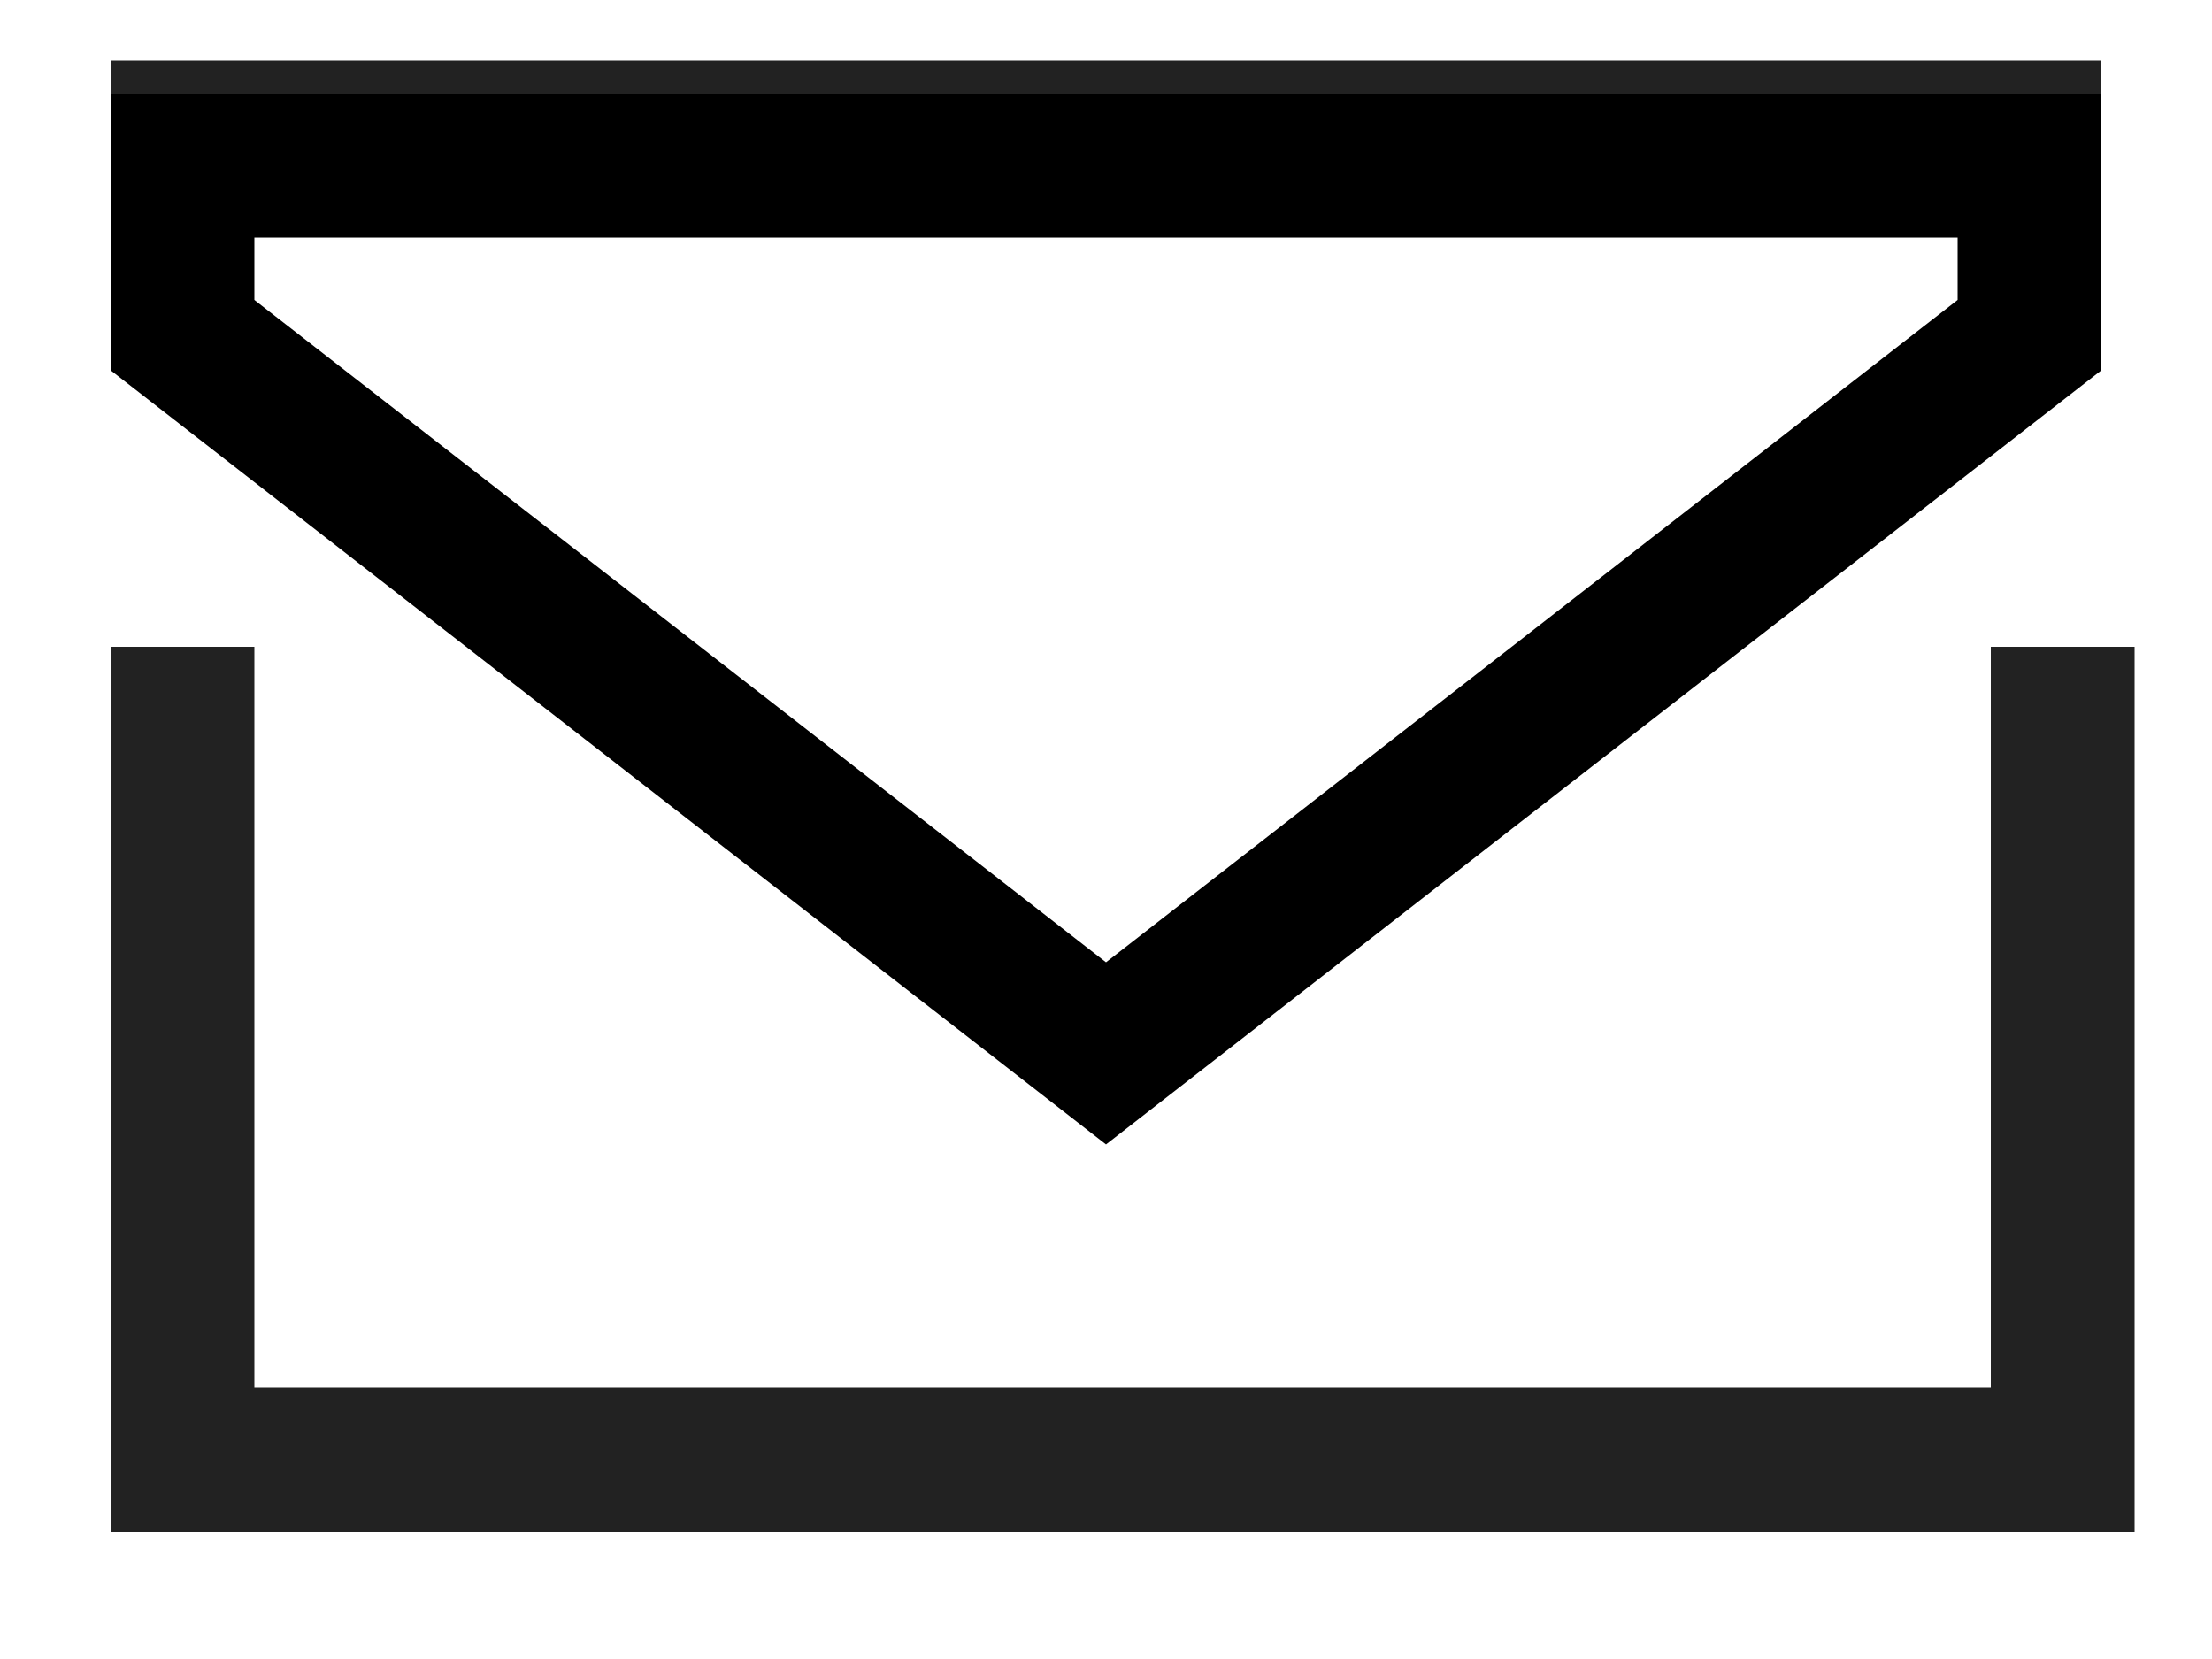
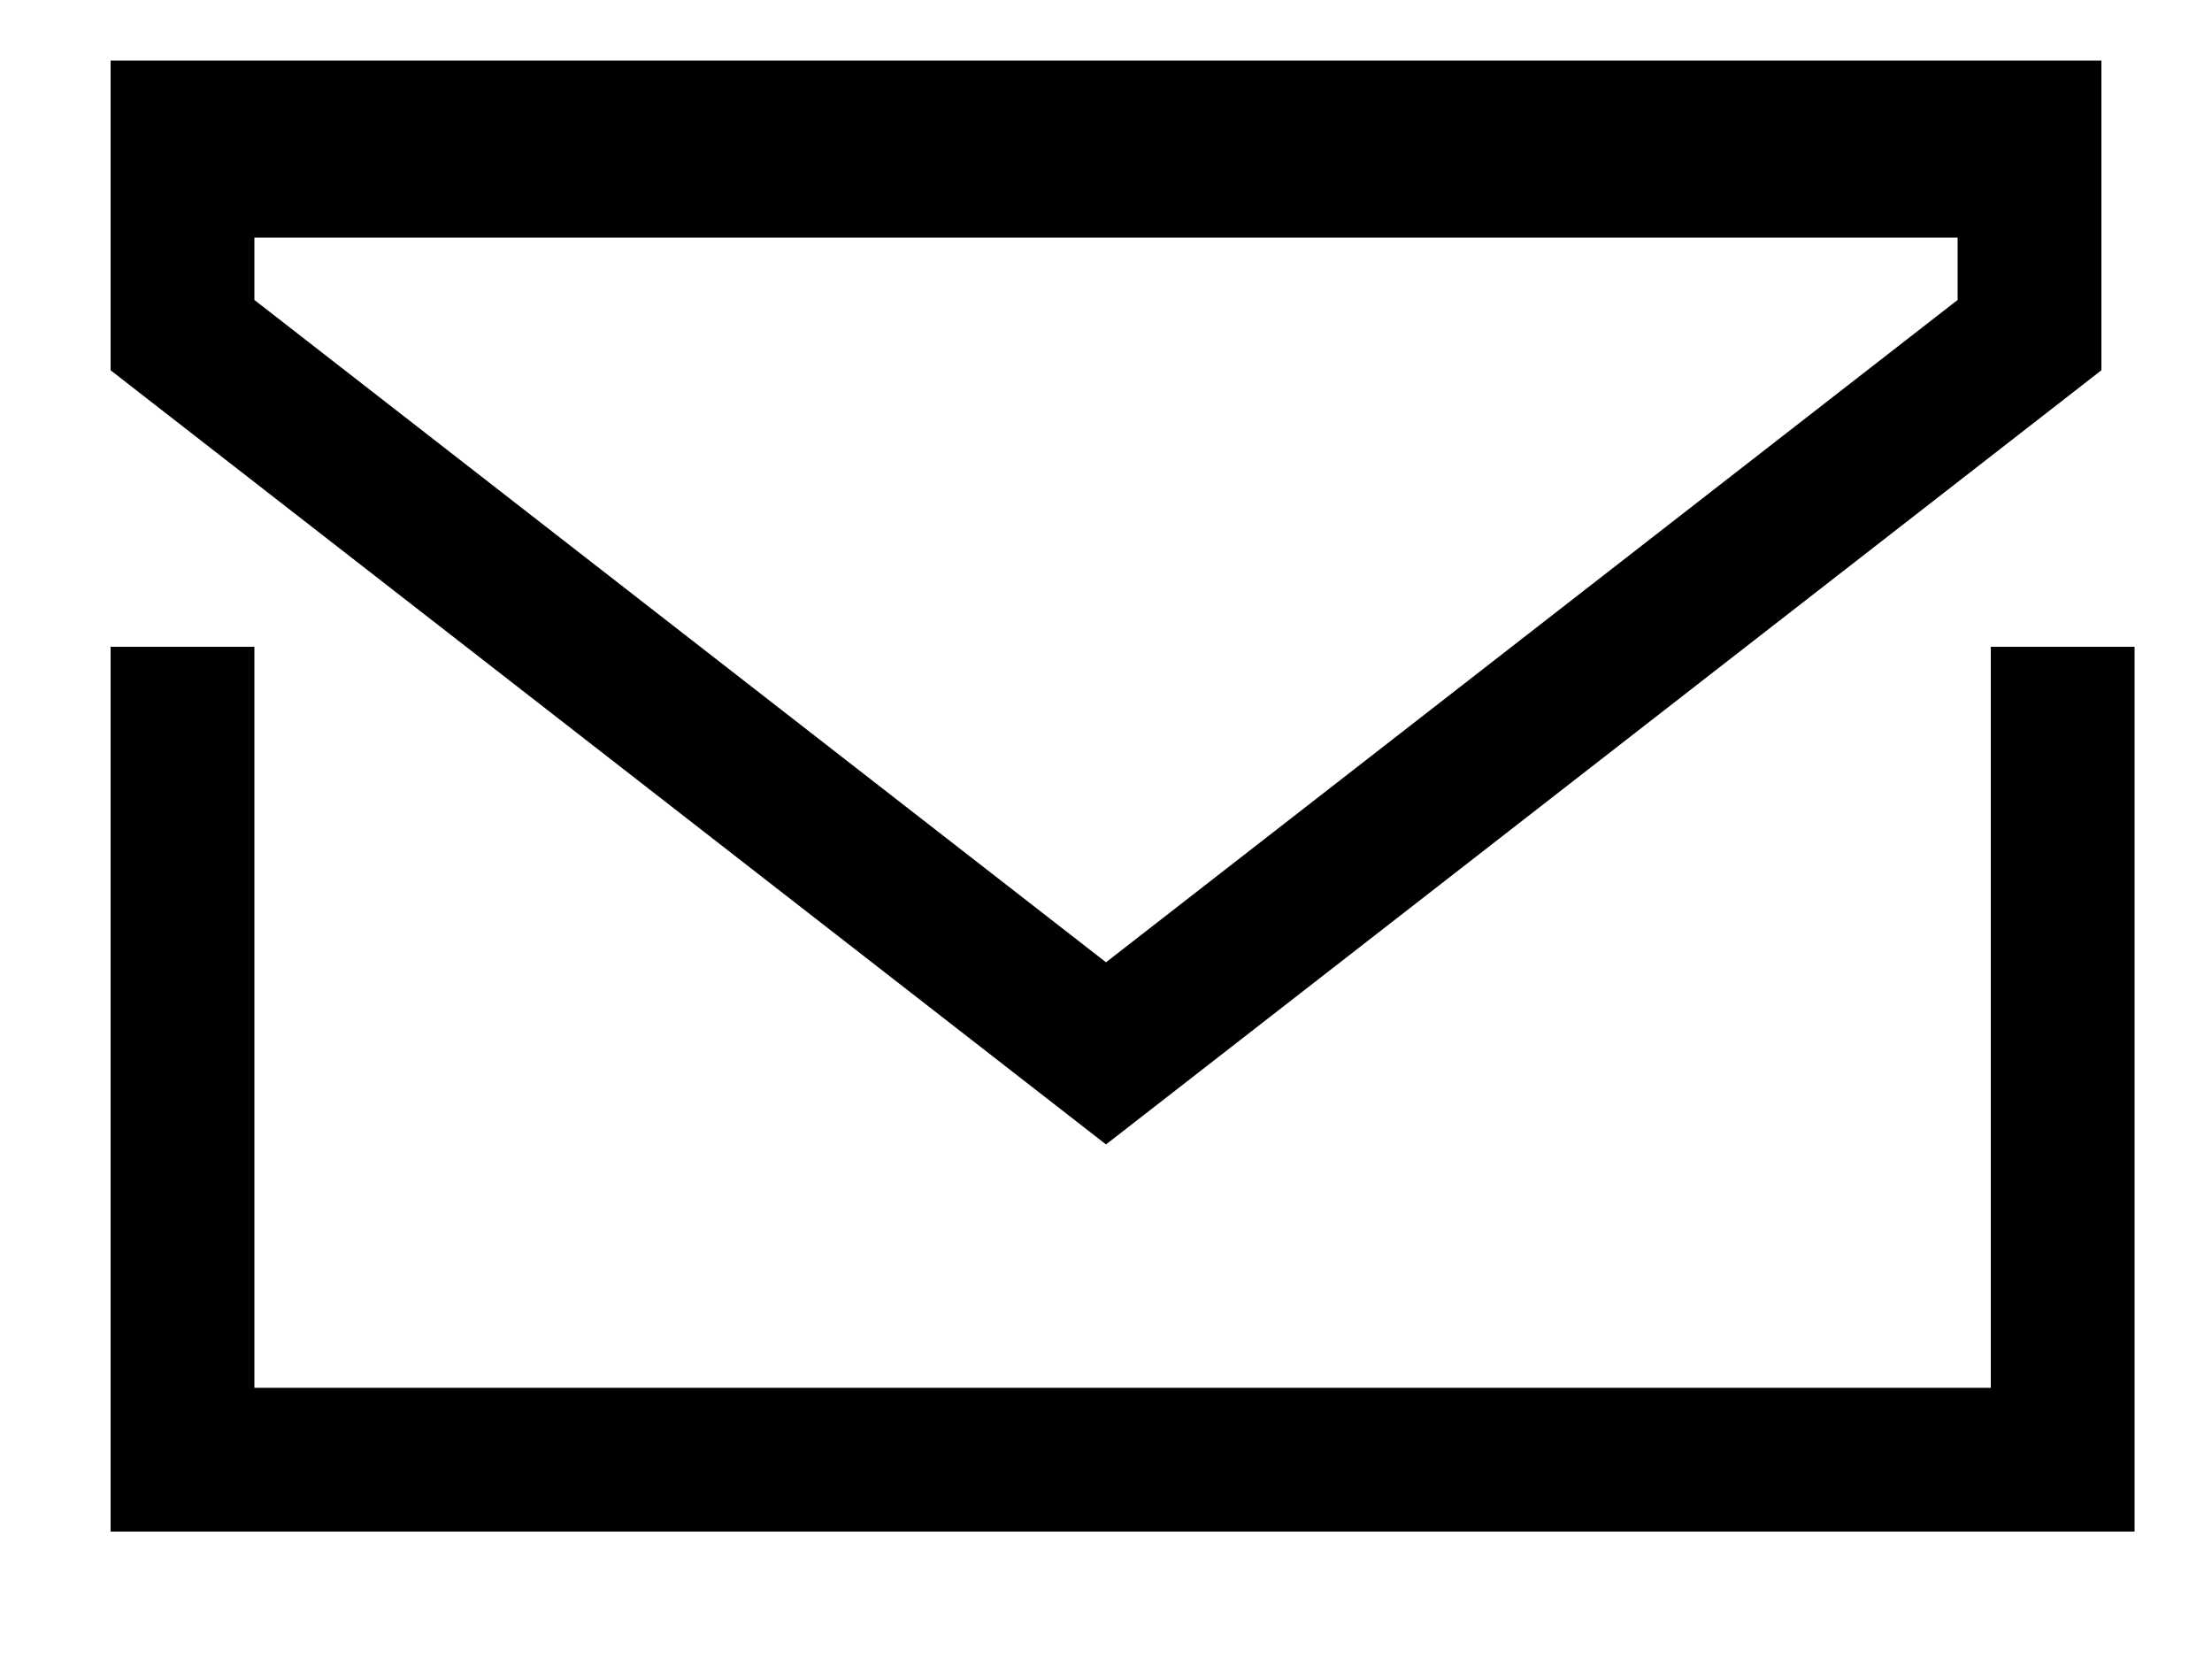
<svg xmlns="http://www.w3.org/2000/svg" width="20" height="15" viewBox="0 0 20 15" fill="none">
-   <line x1="1.65" y1="5.848" x2="1.65" y2="13.848" stroke="#222222" stroke-width="1.3" />
-   <line x1="18.65" y1="5.848" x2="18.65" y2="13.848" stroke="#222222" stroke-width="1.3" />
-   <line x1="1" y1="13.198" x2="19" y2="13.198" stroke="#222222" stroke-width="1.3" />
-   <line x1="1" y1="1.198" x2="19" y2="1.198" stroke="#222222" stroke-width="1.3" />
+   <line x1="1.65" y1="5.848" x2="1.65" y2="13.848" stroke="currentColor" stroke-width="1.3" />
+   <line x1="18.65" y1="5.848" x2="18.65" y2="13.848" stroke="currentColor" stroke-width="1.3" />
+   <line x1="1" y1="13.198" x2="19" y2="13.198" stroke="currentColor" stroke-width="1.3" />
+   <line x1="1" y1="1.198" x2="19" y2="1.198" stroke="currentColor" stroke-width="1.3" />
  <path d="M18.35 3.03L10 9.524L1.65 3.03V1.498H4.5L10 1.498H15H18.35V3.03Z" stroke="currentColor" stroke-width="1.3" />
</svg>
